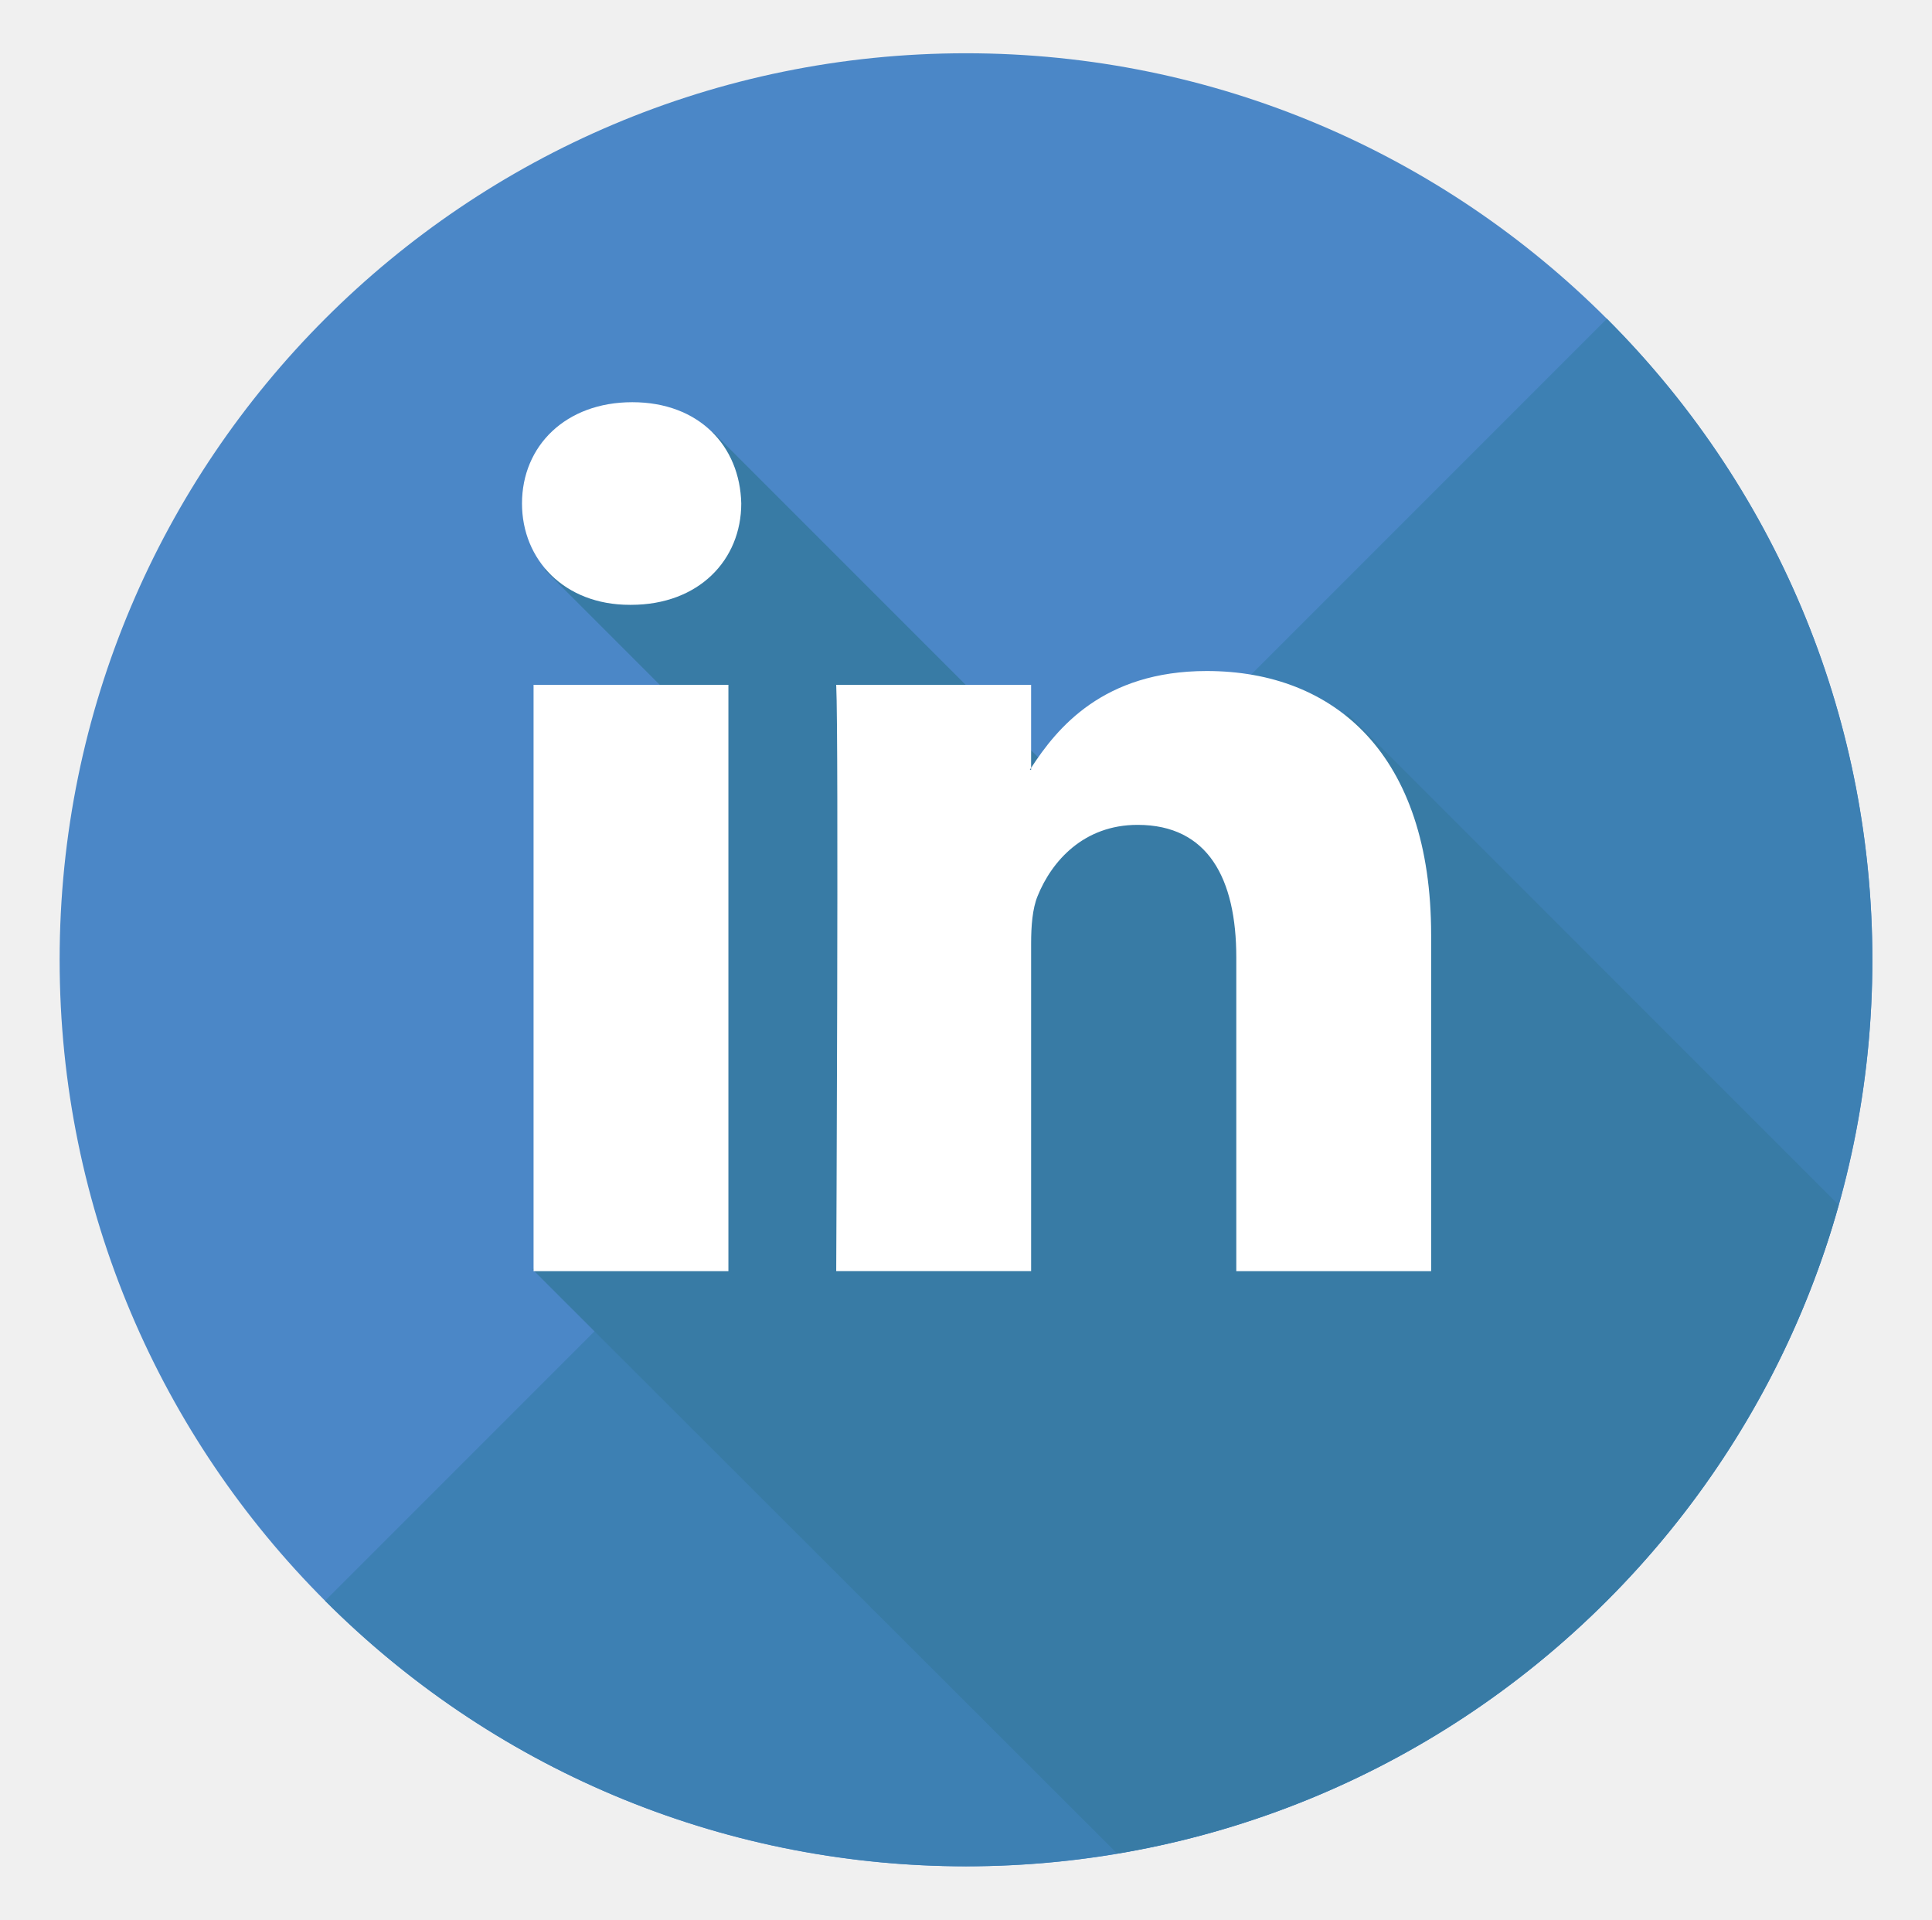
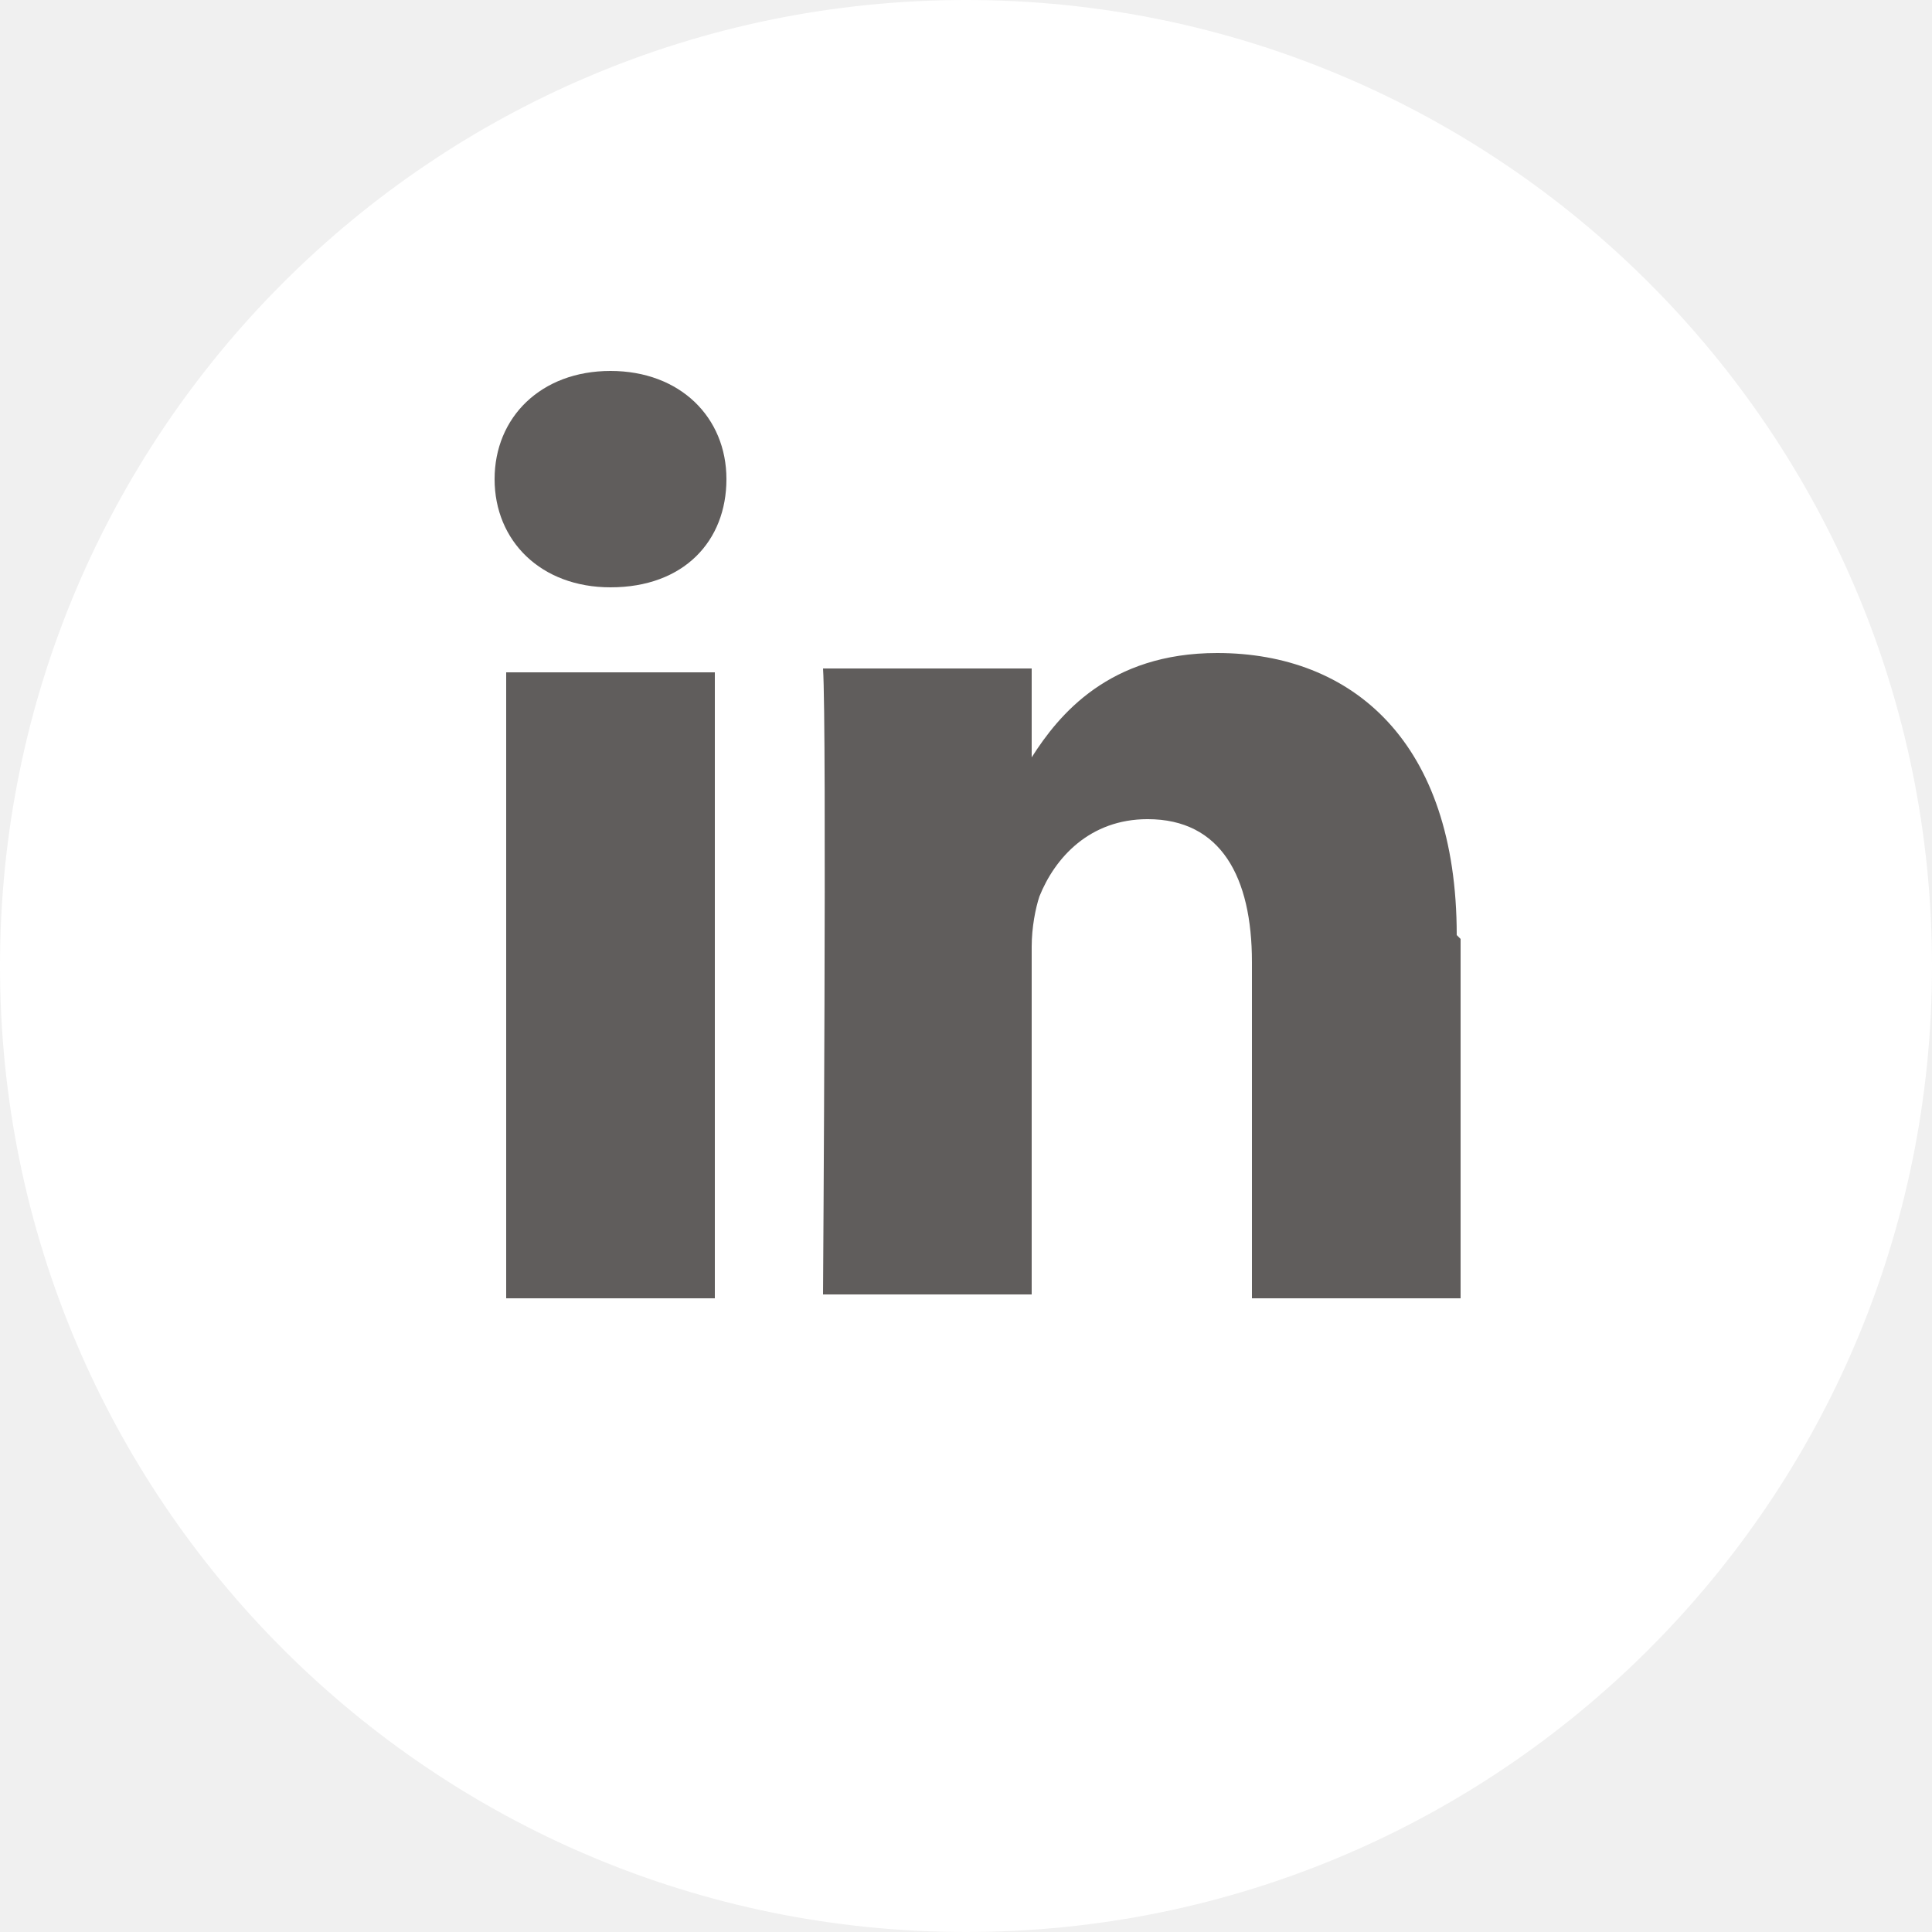
- <svg xmlns="http://www.w3.org/2000/svg" enable-background="new 0 0 135 134.105" height="134.105px" id="Layer_1" version="1.1" viewBox="0 0 135 134.105" width="135px" xml:space="preserve">
-   <g>
-     <g>
-       <g>
-         <g>
-           <circle cx="67.5" cy="67.054" fill="#4B87C7" r="63.333" />
-         </g>
-       </g>
-       <g>
-         <g>
-           <g>
-             <path d="M112.283,22.269c24.732,24.733,24.734,64.833,0,89.567c-24.732,24.732-64.834,24.732-89.566-0.001       L112.283,22.269z" fill="#3D80B3" />
-           </g>
-         </g>
-       </g>
-       <g>
-         <path d="M127.818,86.38c0.232-0.724,0.443-1.458,0.65-2.193C128.262,84.924,128.045,85.655,127.818,86.38z" fill="#4B87C7" />
-         <polygon fill="#387BA5" points="128.473,84.174 128.473,84.174 128.469,84.188    " />
-         <path d="M128.473,84.174l-34.31-34.309l-7.804,7.804l-5.426-5.425l-4.529,4.529L49.883,30.251l-1.646-0.627     L38.061,39.801l12.285,12.284L38.32,64.109l11.744,11.744L37.223,88.695l40.84,40.797c23.513-3.95,42.626-20.844,49.756-43.112     c0.227-0.725,0.443-1.456,0.65-2.193C128.469,84.183,128.471,84.178,128.473,84.174z" fill="#387BA5" />
-       </g>
-     </g>
-     <path d="M100.002,65.316v23.487H86.387V66.889c0-5.504-1.971-9.262-6.898-9.262   c-3.764,0-6.002,2.533-6.988,4.981c-0.359,0.875-0.451,2.094-0.451,3.319v22.875H58.431c0,0,0.183-37.116,0-40.959h13.618v5.804   c-0.026,0.044-0.063,0.091-0.088,0.133h0.088v-0.133c1.809-2.786,5.041-6.768,12.273-6.768   C93.285,46.881,100.002,52.735,100.002,65.316z M44.182,28.099c-4.659,0-7.707,3.057-7.707,7.075c0,3.933,2.959,7.081,7.527,7.081   h0.091c4.749,0,7.703-3.148,7.703-7.081C51.707,31.156,48.842,28.099,44.182,28.099z M37.283,88.804h13.615V47.845H37.283V88.804z" fill="#FFFFFF" id="LinkedIn_3_" />
+ <svg xmlns="http://www.w3.org/2000/svg" xml:space="preserve" width="100%" height="100%" shape-rendering="geometricPrecision" text-rendering="geometricPrecision" image-rendering="optimizeQuality" fill-rule="evenodd" clip-rule="evenodd" viewBox="0 0 0.5 0.5">
+   <g id="Layer_x0020_1">
+     <circle fill="white" cx="0.25" cy="0.25" r="0.25" />
+     <path fill="#4B87C7" d="M0.488 0.326c0.001,-0.003 0.002,-0.006 0.003,-0.009 -0.001,0.003 -0.002,0.006 -0.003,0.009z" />
+     <polygon fill="#387BA5" points="0.491,0.318 0.491,0.318 0.491,0.318 " />
+     <path id="LinkedIn_3_" fill="#605D5C" d="M0.378 0.243l0 0.093 -0.054 -3.93701e-006 0 -0.087c0,-0.022 -0.008,-0.037 -0.027,-0.037 -0.015,0 -0.024,0.01 -0.028,0.02 -0.001,0.003 -0.002,0.008 -0.002,0.013l0 0.09 -0.054 3.93701e-006c0,0 0.001,-0.147 0,-0.162l0.054 0 0 0.023c-0,0 -0,0 -0,0.001l0 0 0 -0.001c0.007,-0.011 0.02,-0.027 0.048,-0.027 0.035,7.87402e-006 0.062,0.023 0.062,0.073zm-0.22 -0.147c-0.018,0 -0.03,0.012 -0.03,0.028 0,0.016 0.012,0.028 0.03,0.028l0 0c0.019,0 0.03,-0.012 0.03,-0.028 -0,-0.016 -0.012,-0.028 -0.03,-0.028zm-0.027 0.24l0.054 0 0 -0.162 -0.054 0 0 0.162z" />
  </g>
</svg>
